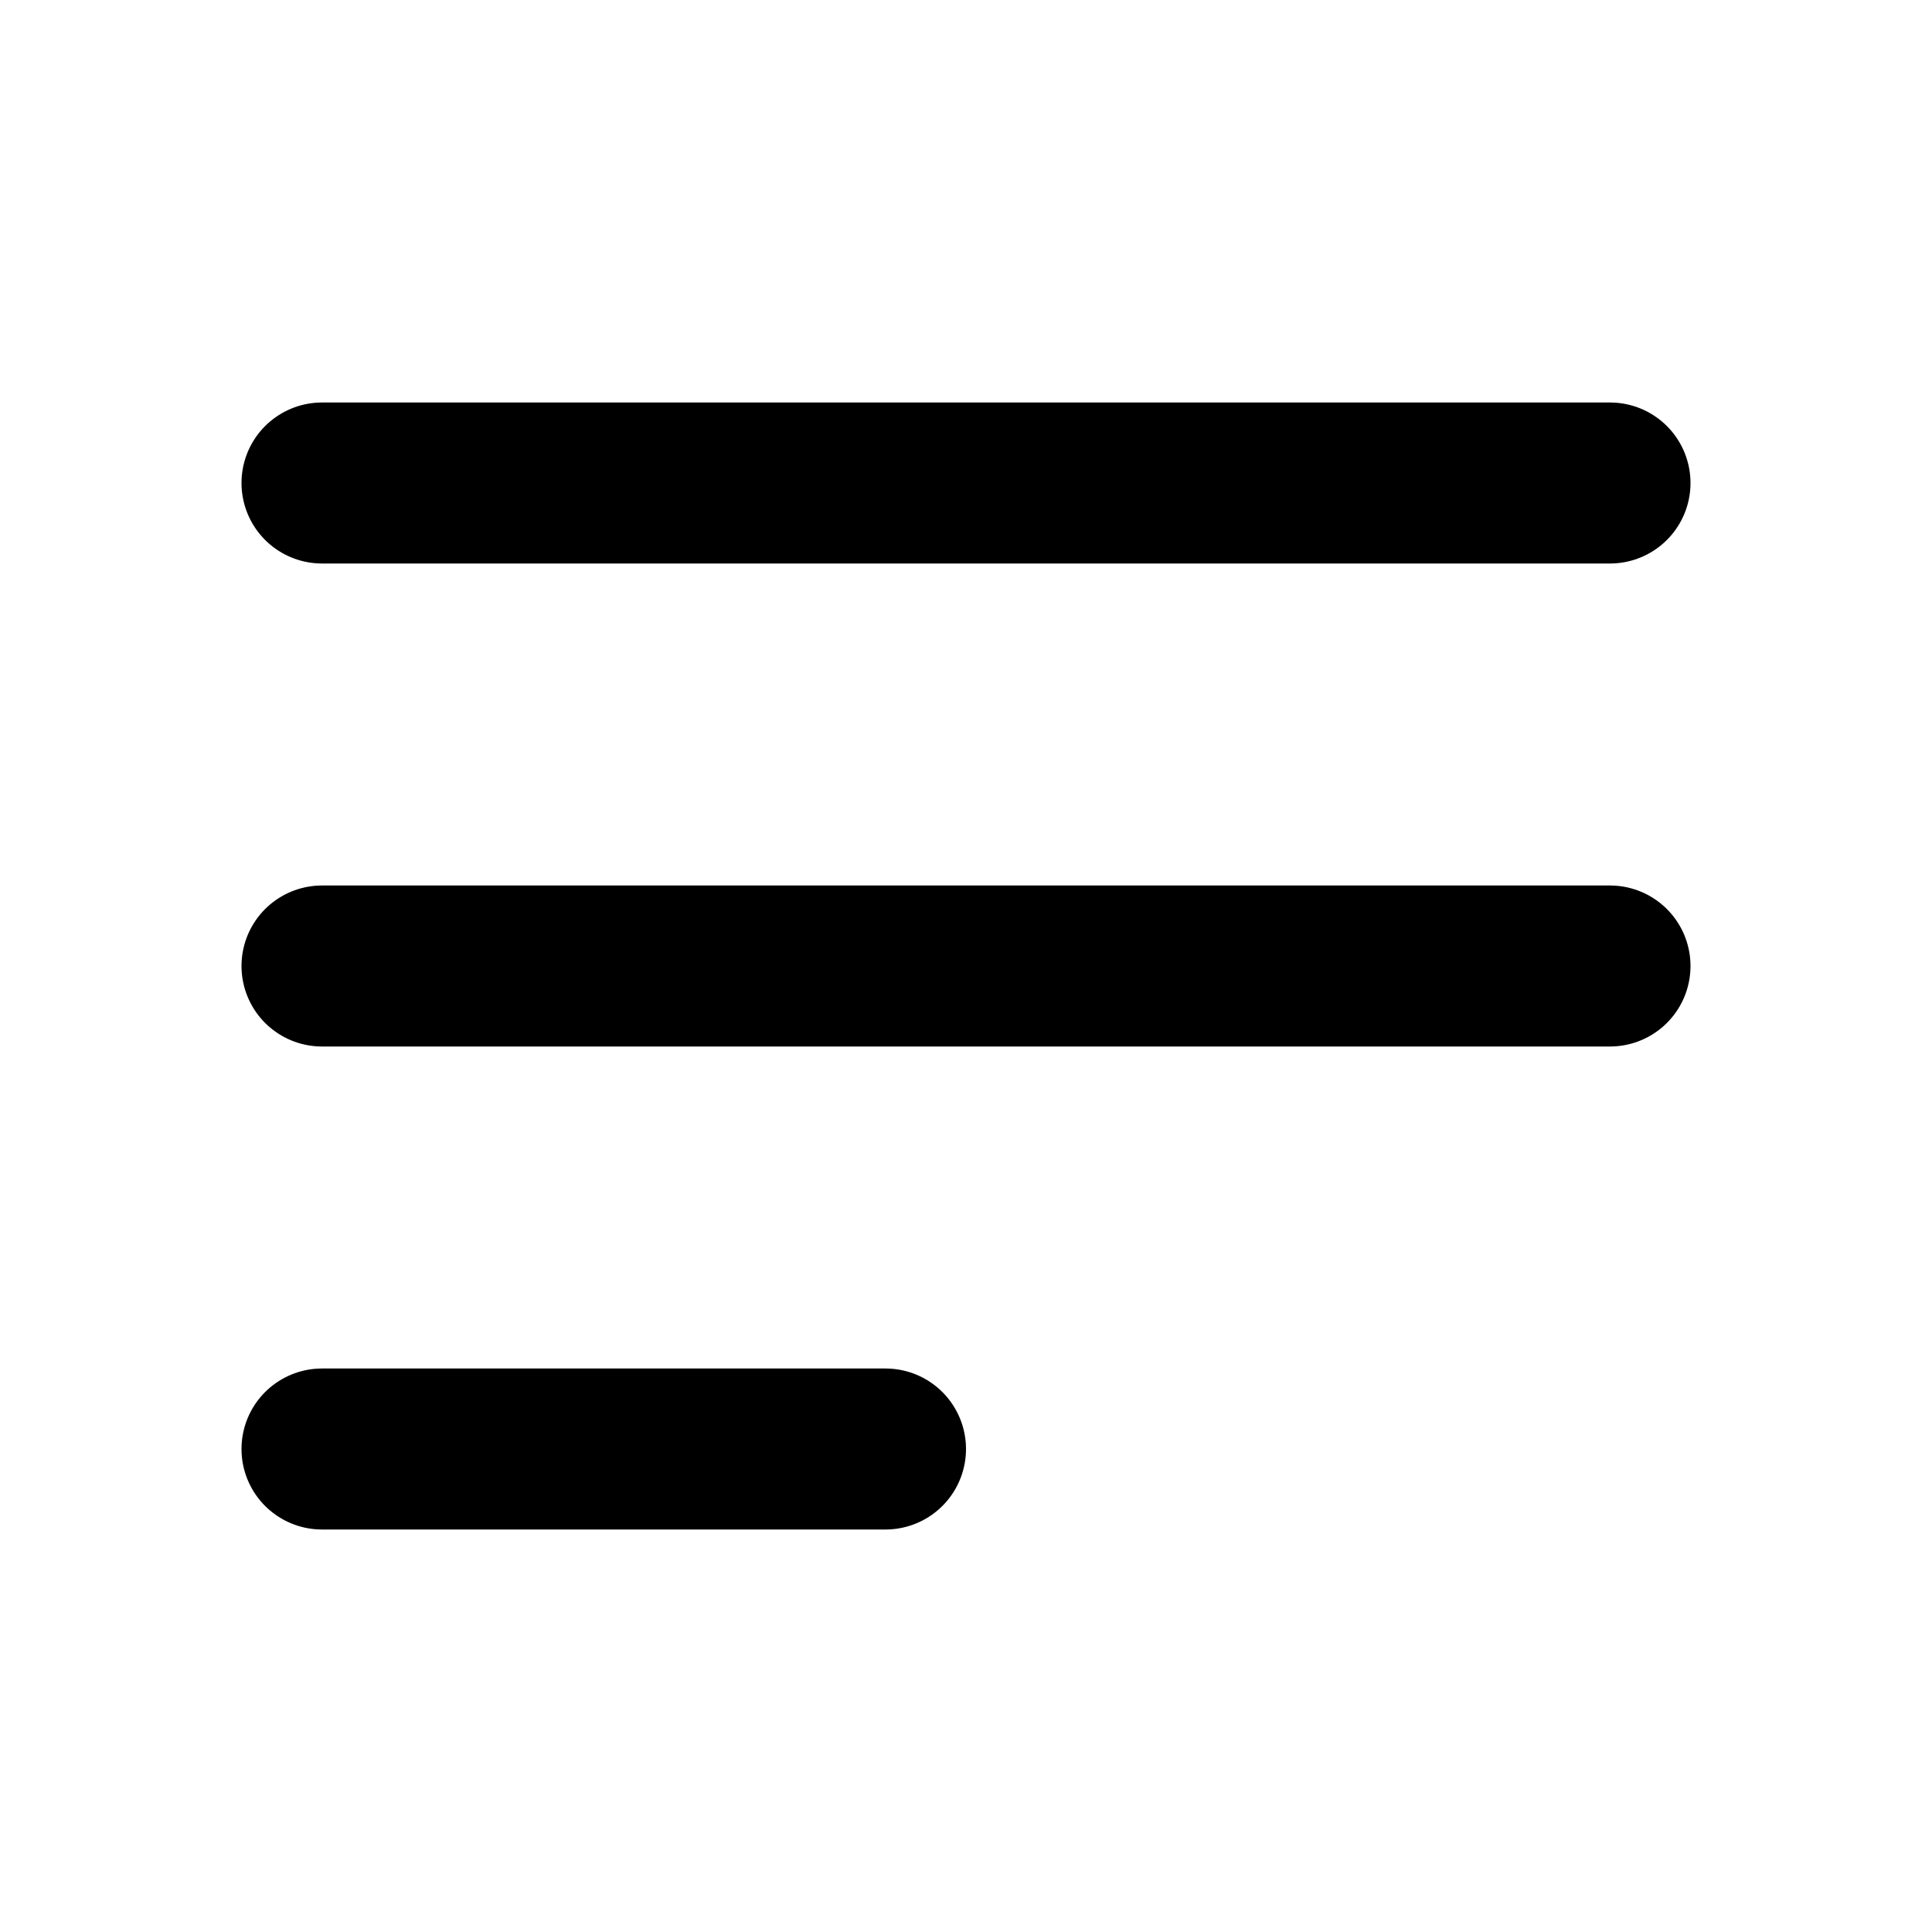
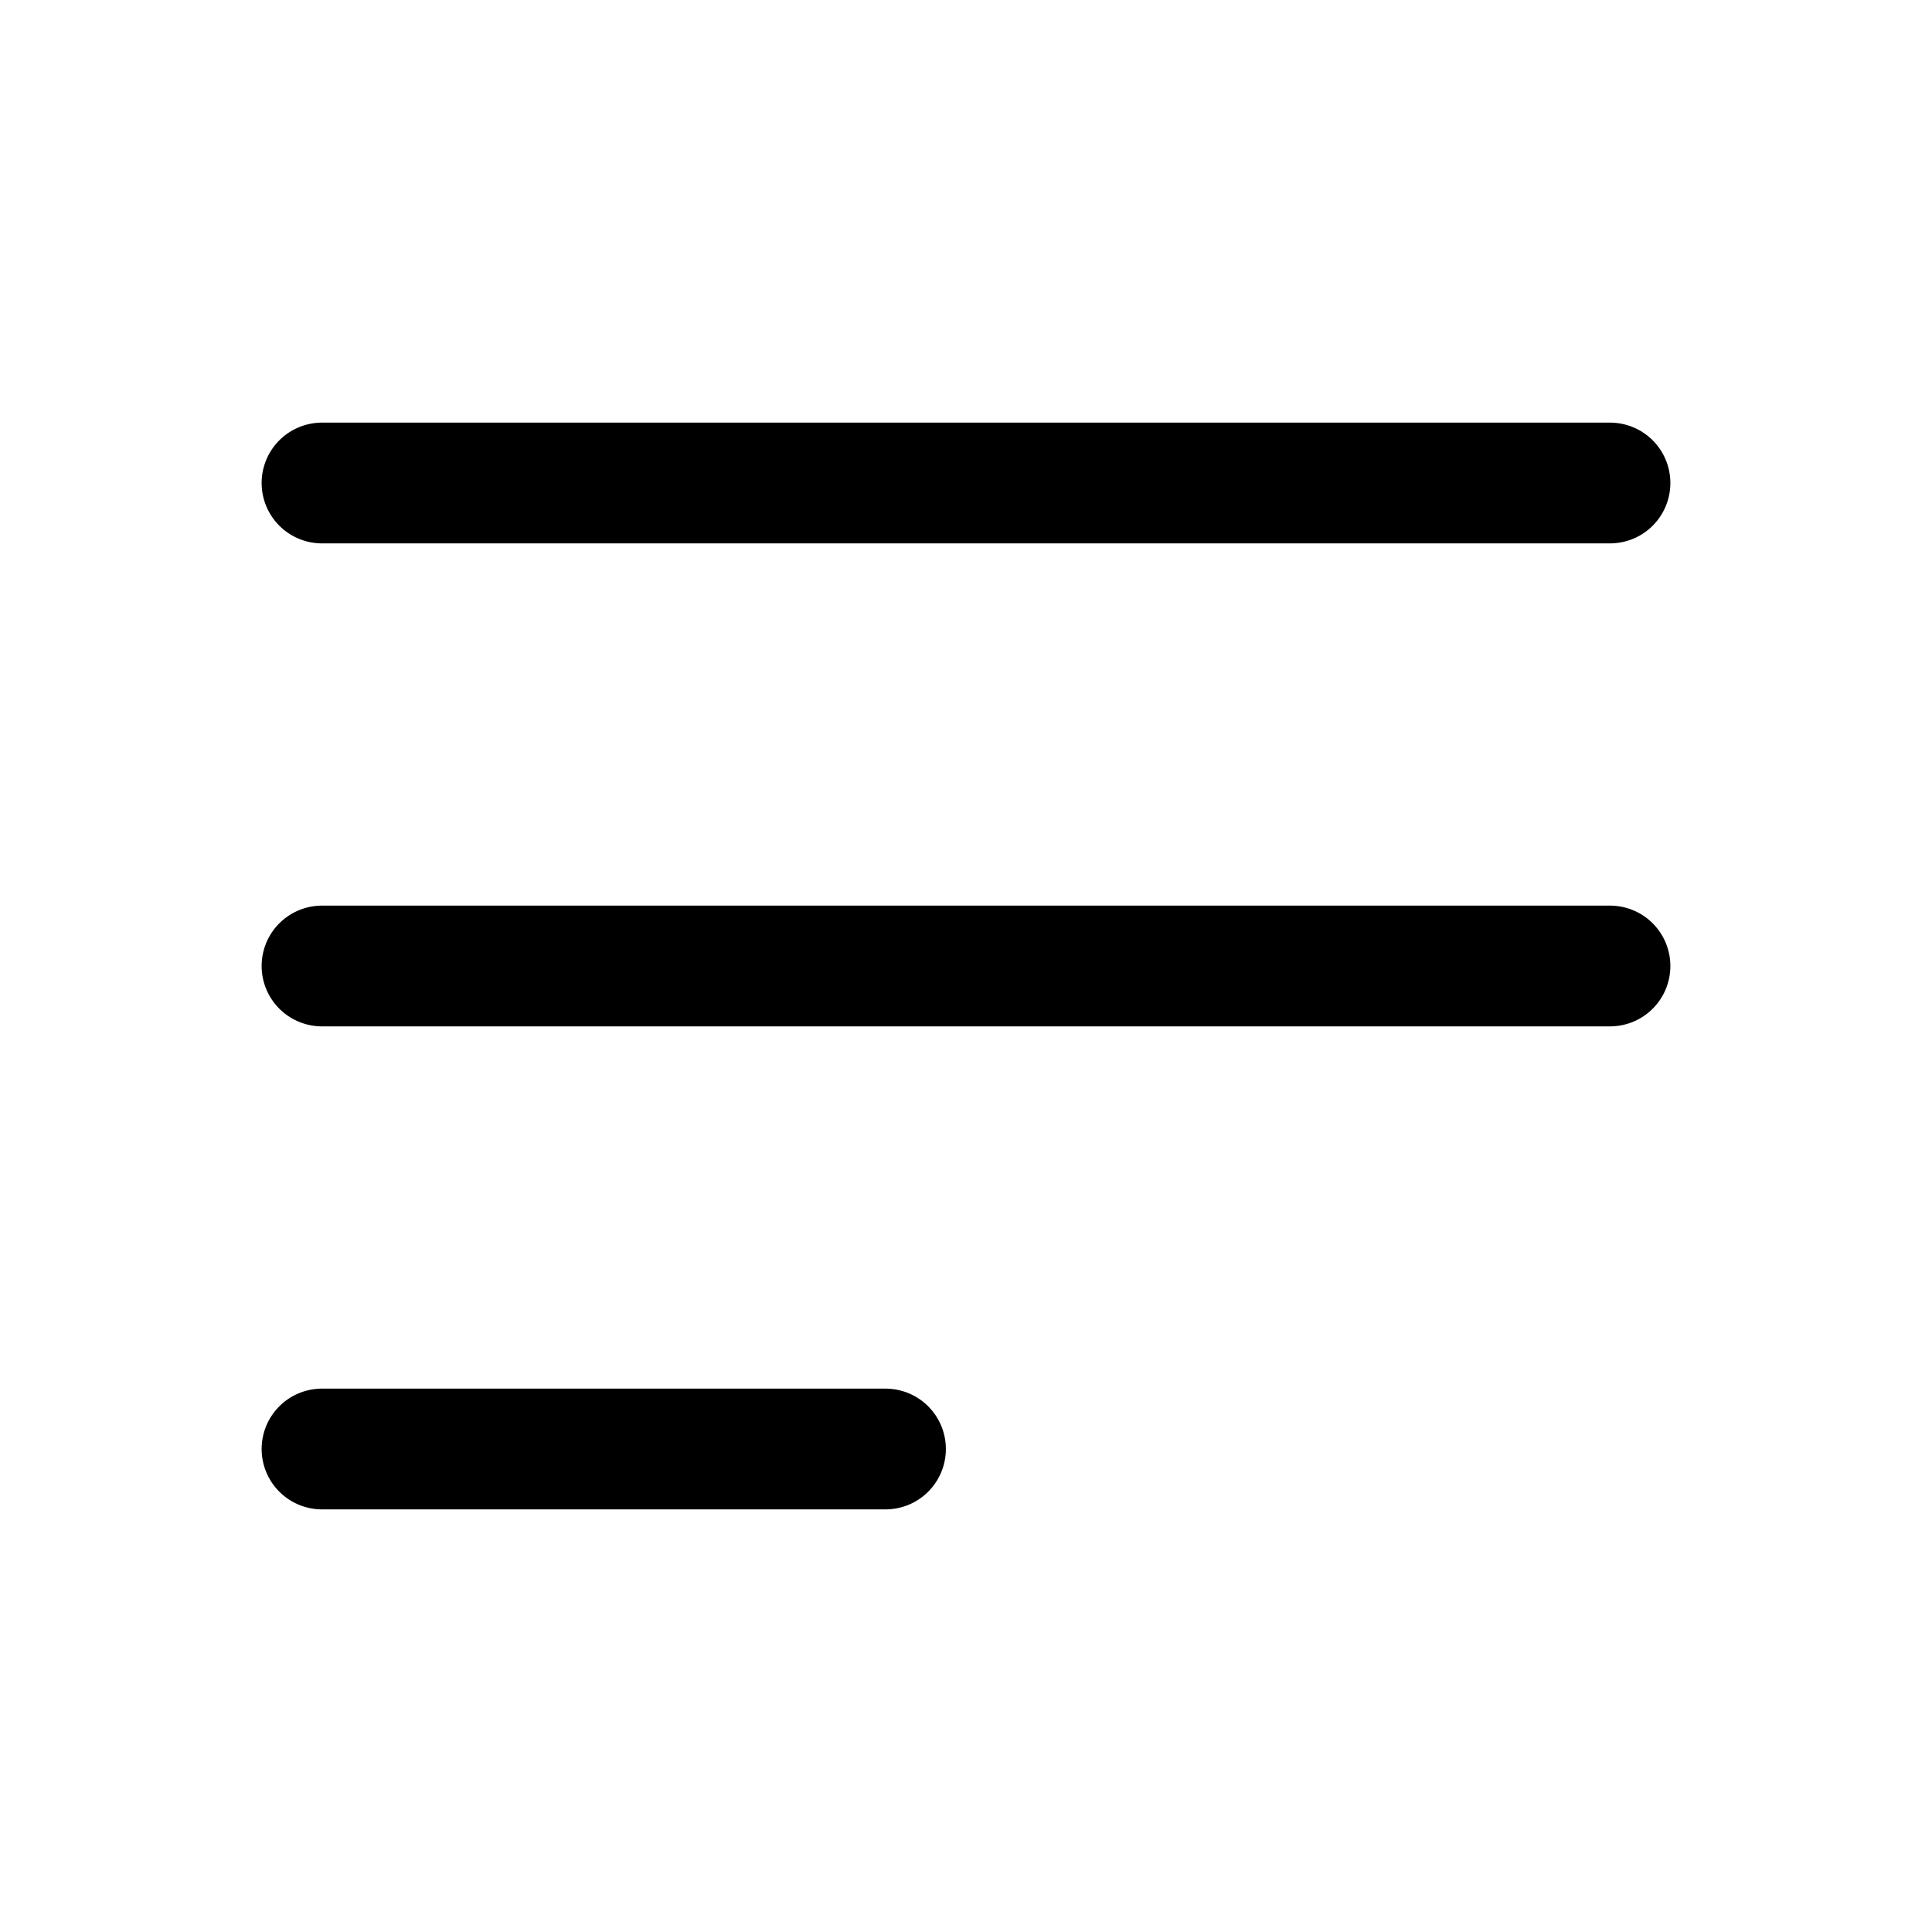
- <svg xmlns="http://www.w3.org/2000/svg" fill="none" viewBox="0 0 24 24" stroke="currentColor" stroke-linecap="round" stroke-linejoin="round" stroke-width="2">
+ <svg xmlns="http://www.w3.org/2000/svg" fill="none" viewBox="0 0 24 24" stroke="currentColor" stroke-linecap="round" stroke-linejoin="round" stroke-width="1.5">
  <path d="M4 6h16M4 12h16M4 18h7" />
</svg>
